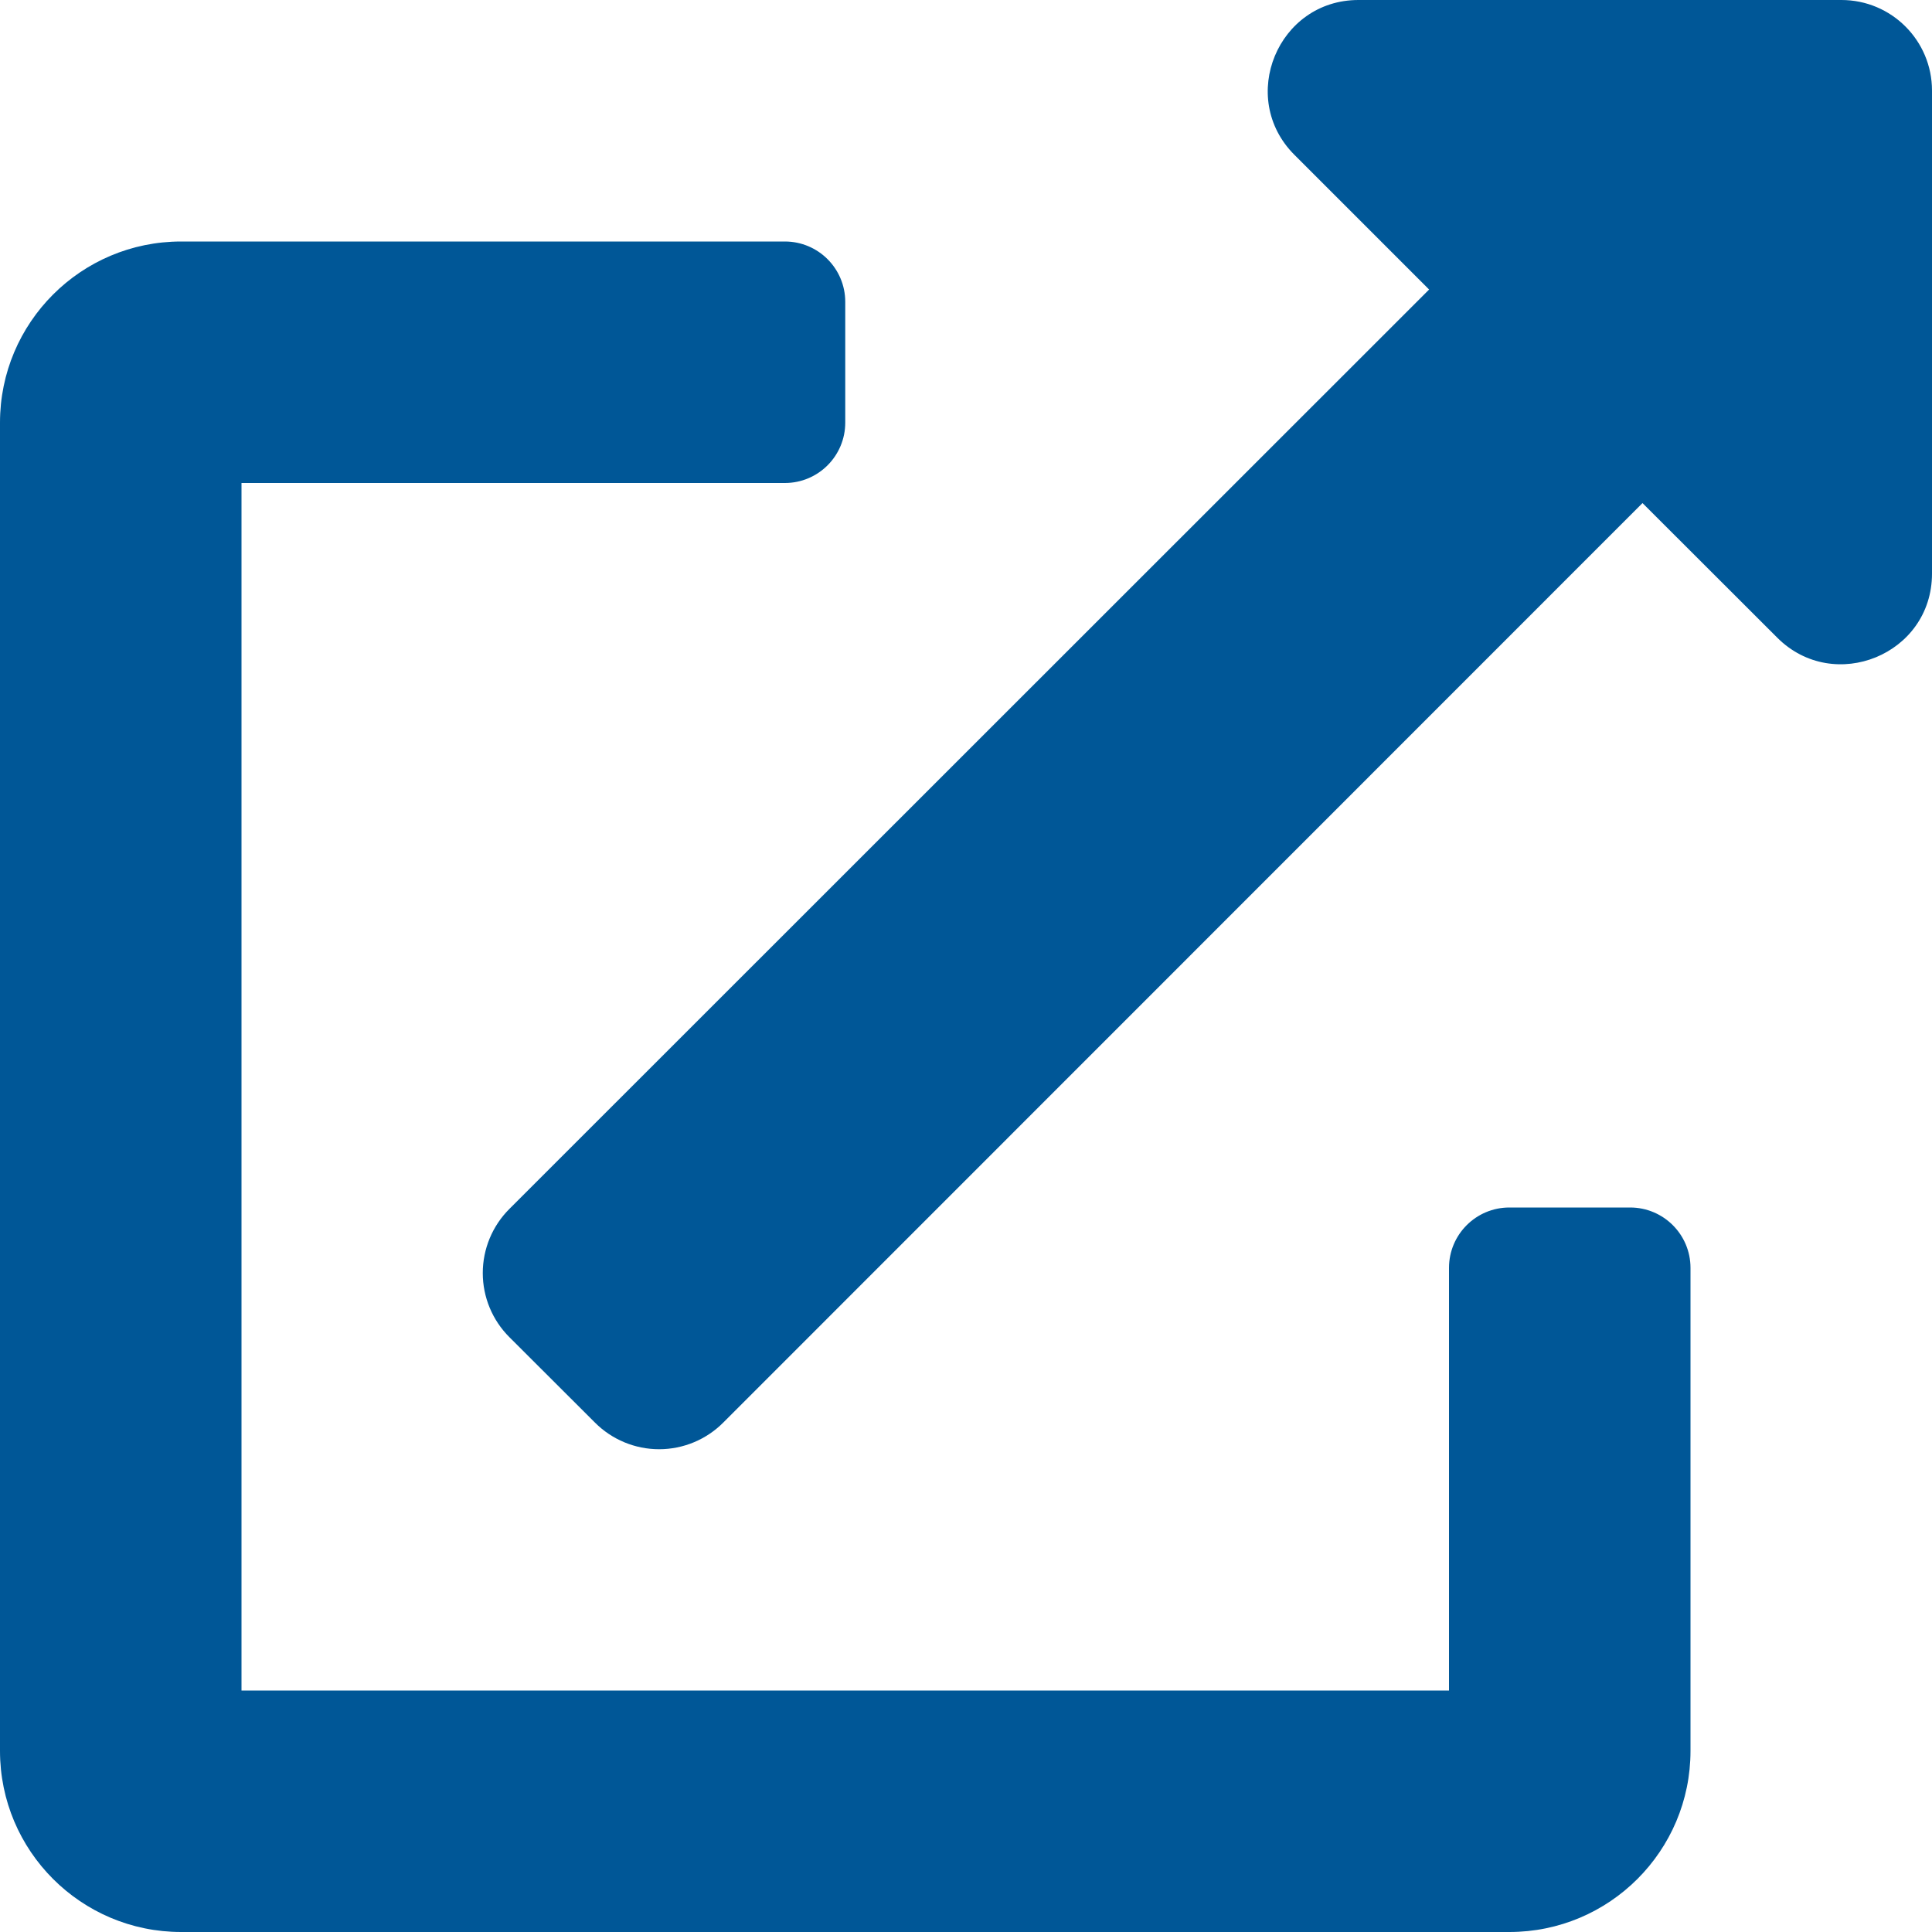
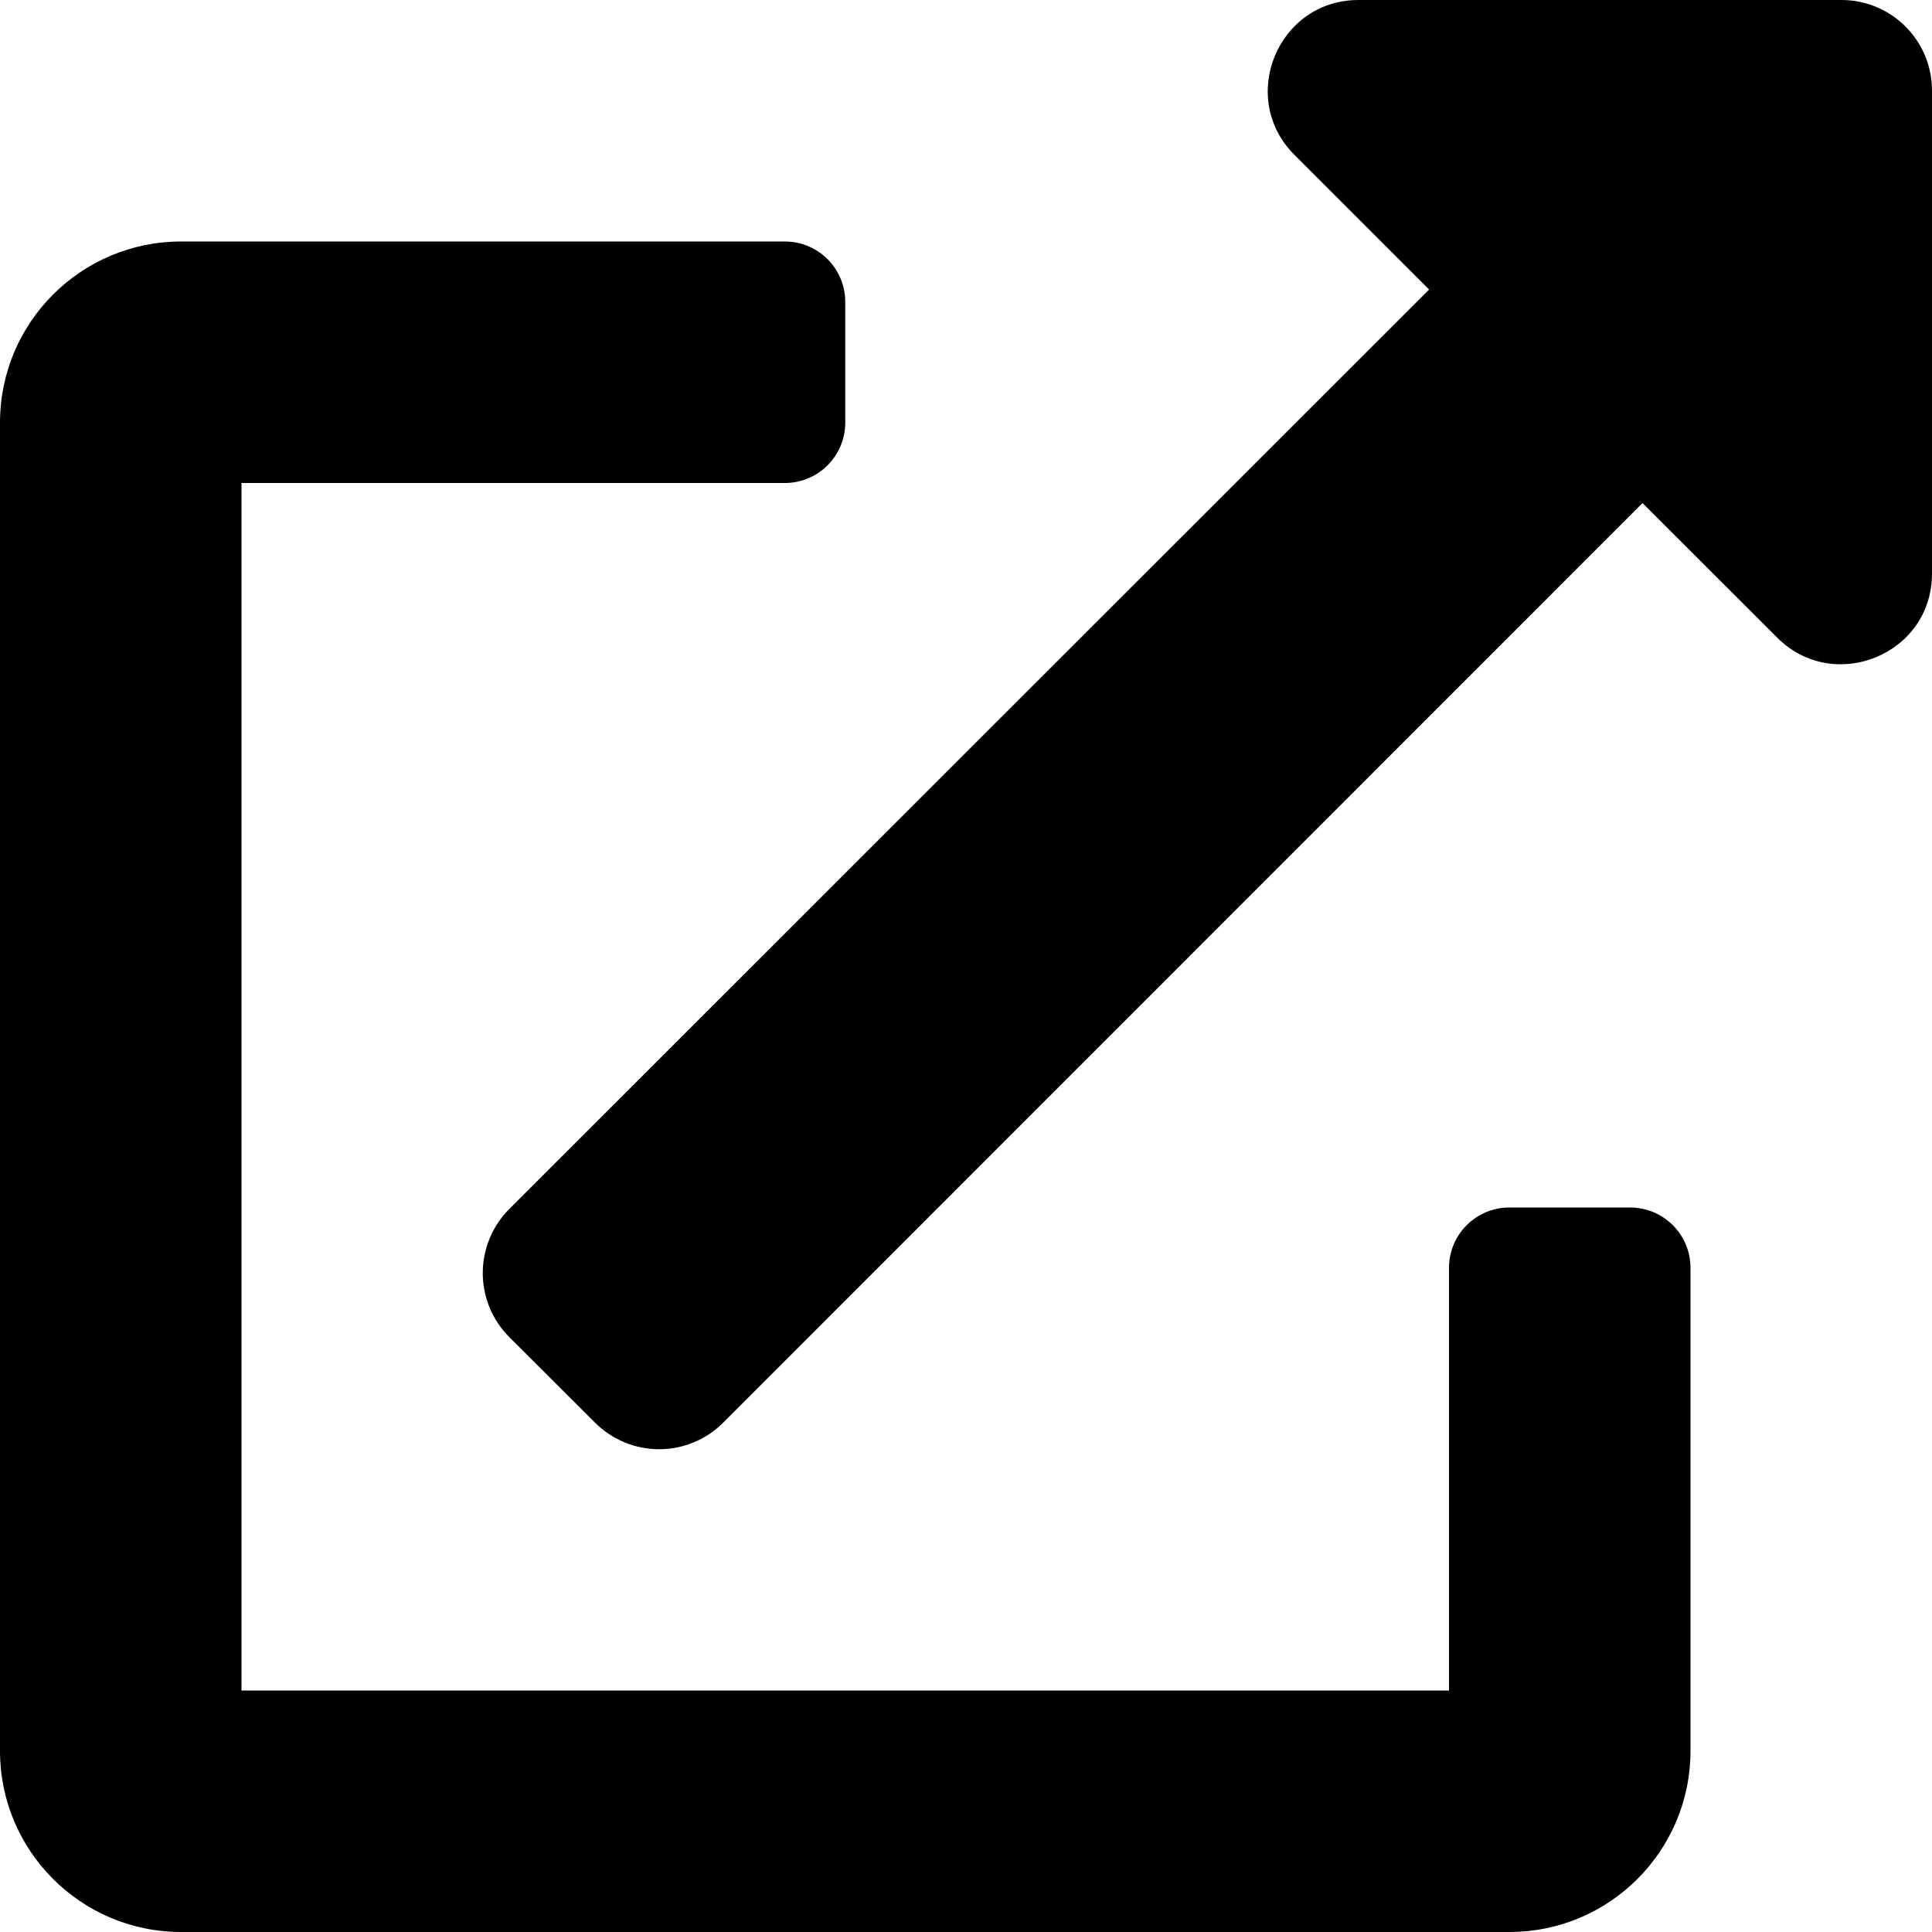
<svg xmlns="http://www.w3.org/2000/svg" viewBox="0 0 512 512">
-   <path fill="#005797" d="M432 320h-32a16 16 0 00-16 16v112H64V128h144a16 16 0 0016-16V80a16 16 0 00-16-16H48a48 48 0 00-48 48v352a48 48 0 0048 48h352a48 48 0 0048-48V336a16 16 0 00-16-16zM488 0H360c-21.37 0-32.05 25.91-17 41l35.73 35.73L135 320.37a24 24 0 000 34L157.67 377a24 24 0 0034 0l243.61-243.68L471 169c15 15 41 4.5 41-17V24a24 24 0 00-24-24z" />
+   <path d="M432 320h-32a16 16 0 00-16 16v112H64V128h144a16 16 0 0016-16V80a16 16 0 00-16-16H48a48 48 0 00-48 48v352a48 48 0 0048 48h352a48 48 0 0048-48V336a16 16 0 00-16-16zM488 0H360c-21.37 0-32.05 25.91-17 41l35.73 35.73L135 320.37a24 24 0 000 34L157.67 377a24 24 0 0034 0l243.61-243.68L471 169c15 15 41 4.5 41-17V24a24 24 0 00-24-24z" />
</svg>
